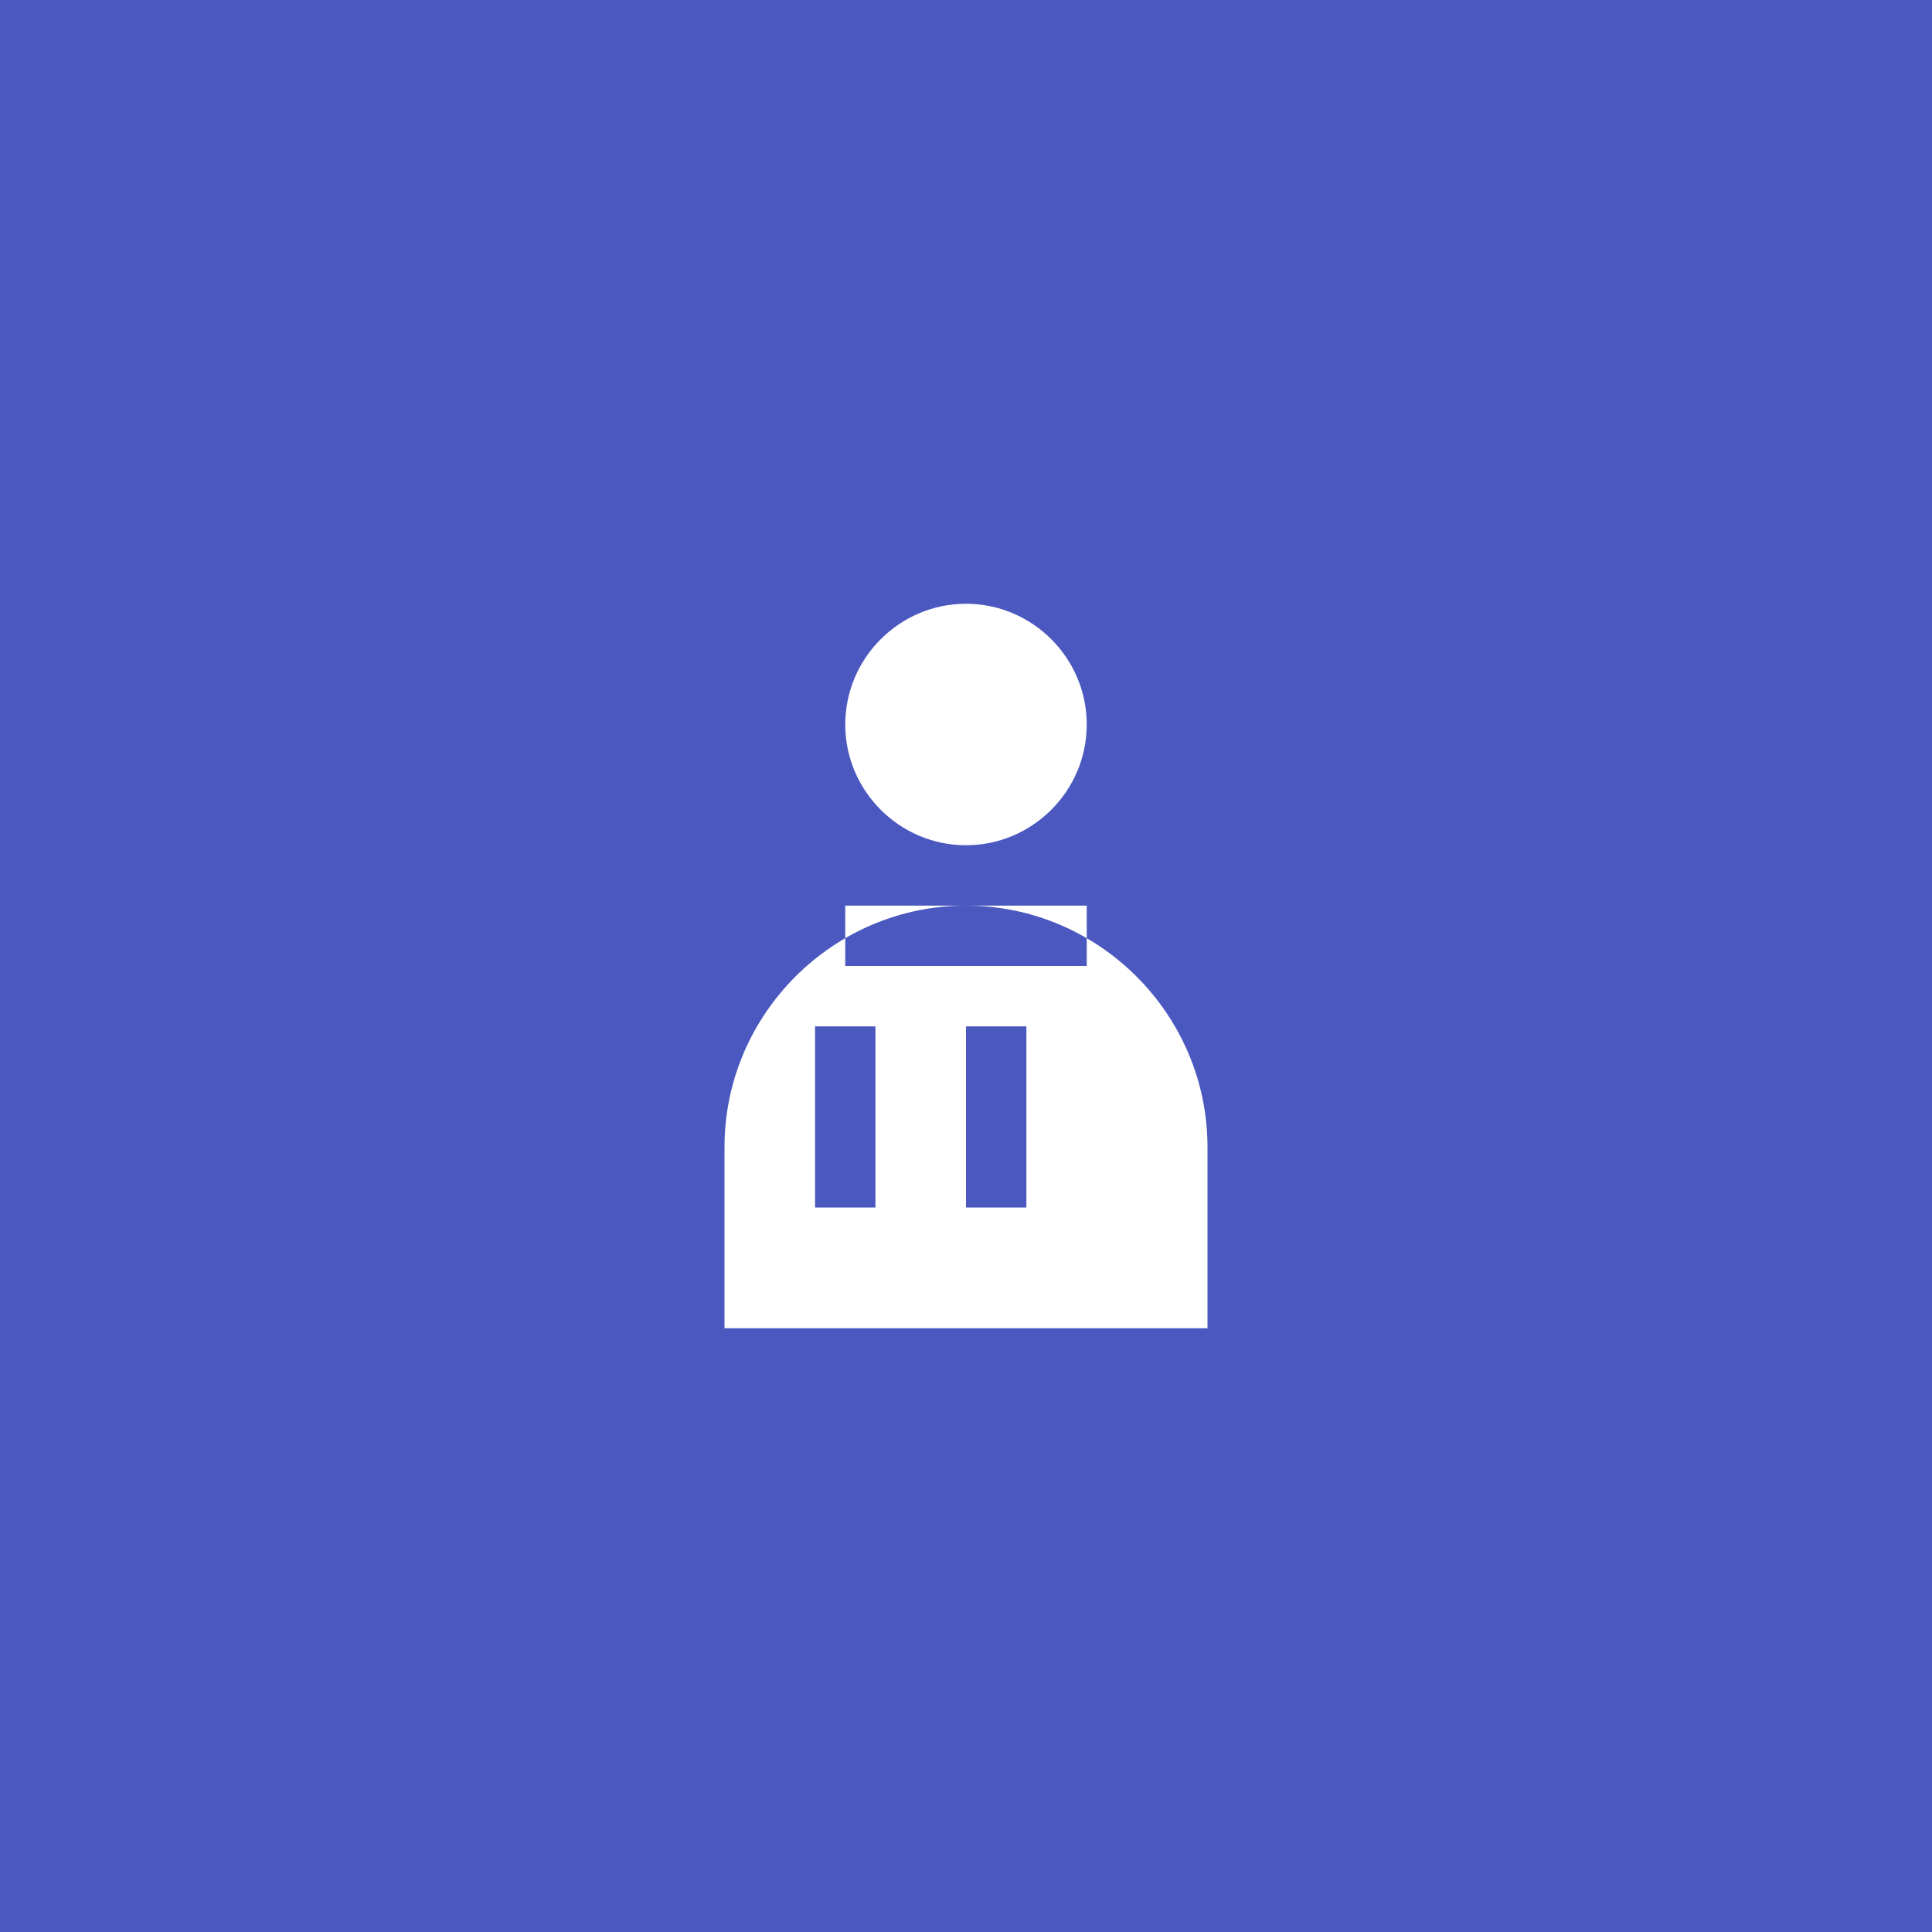
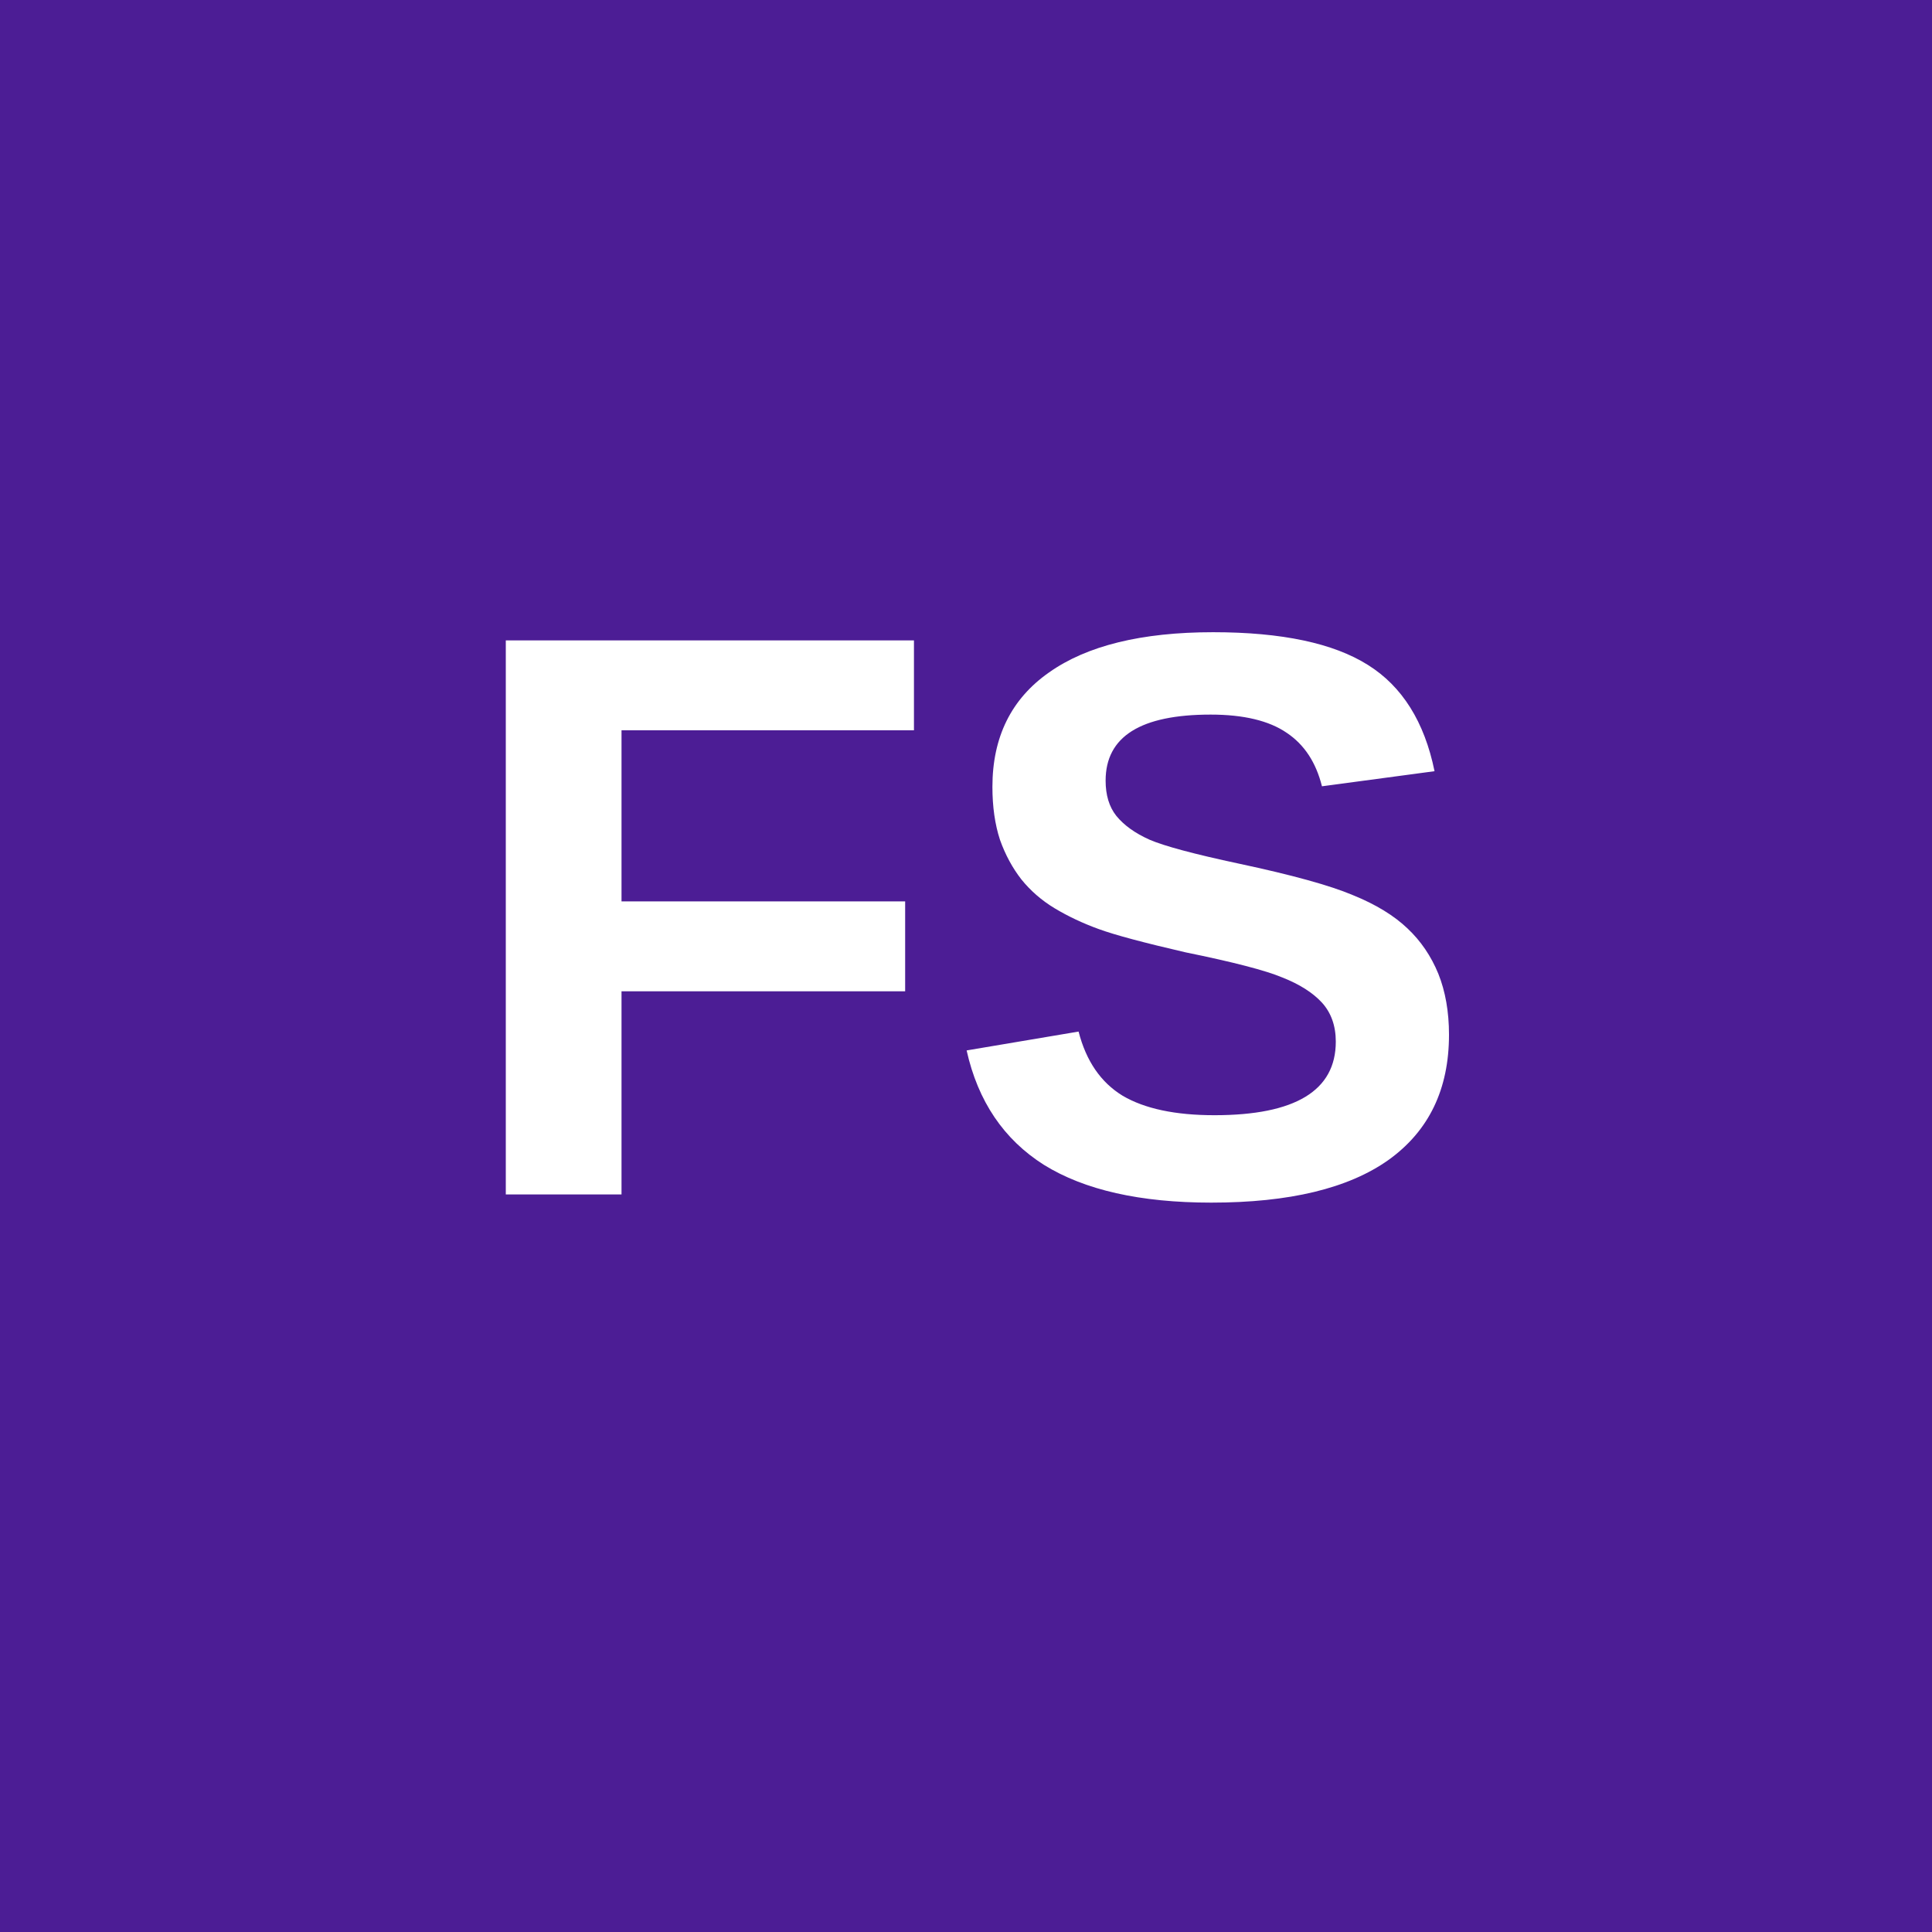
- <svg xmlns="http://www.w3.org/2000/svg" width="64" height="64" viewBox="0 0 64 64" fill="none">
-   <rect width="64" height="64" fill="#4A58C0" />
-   <g transform="translate(16, 16) scale(0.5)">
-     <path d="M32 8C27.6 8 24 11.6 24 16C24 20.4 27.6 24 32 24C36.4 24 40 20.4 40 16C40 11.6 36.4 8 32 8Z" fill="white" />
-     <path d="M32 28C23.2 28 16 35.2 16 44V56H48V44C48 35.2 40.8 28 32 28ZM26 48H22V36H26V48ZM36 48H32V36H36V48ZM40 32H24V28H40V32Z" fill="white" />
-   </g>
+ <svg xmlns="http://www.w3.org/2000/svg" width="48" height="48" viewBox="0 0 48 48">
+   <rect width="48" height="48" fill="#4C1D95" />
+   <text x="50%" y="50%" font-size="20" font-family="Arial" font-weight="bold" fill="#FFFFFF" text-anchor="middle" dominant-baseline="middle">FS</text>
</svg>
